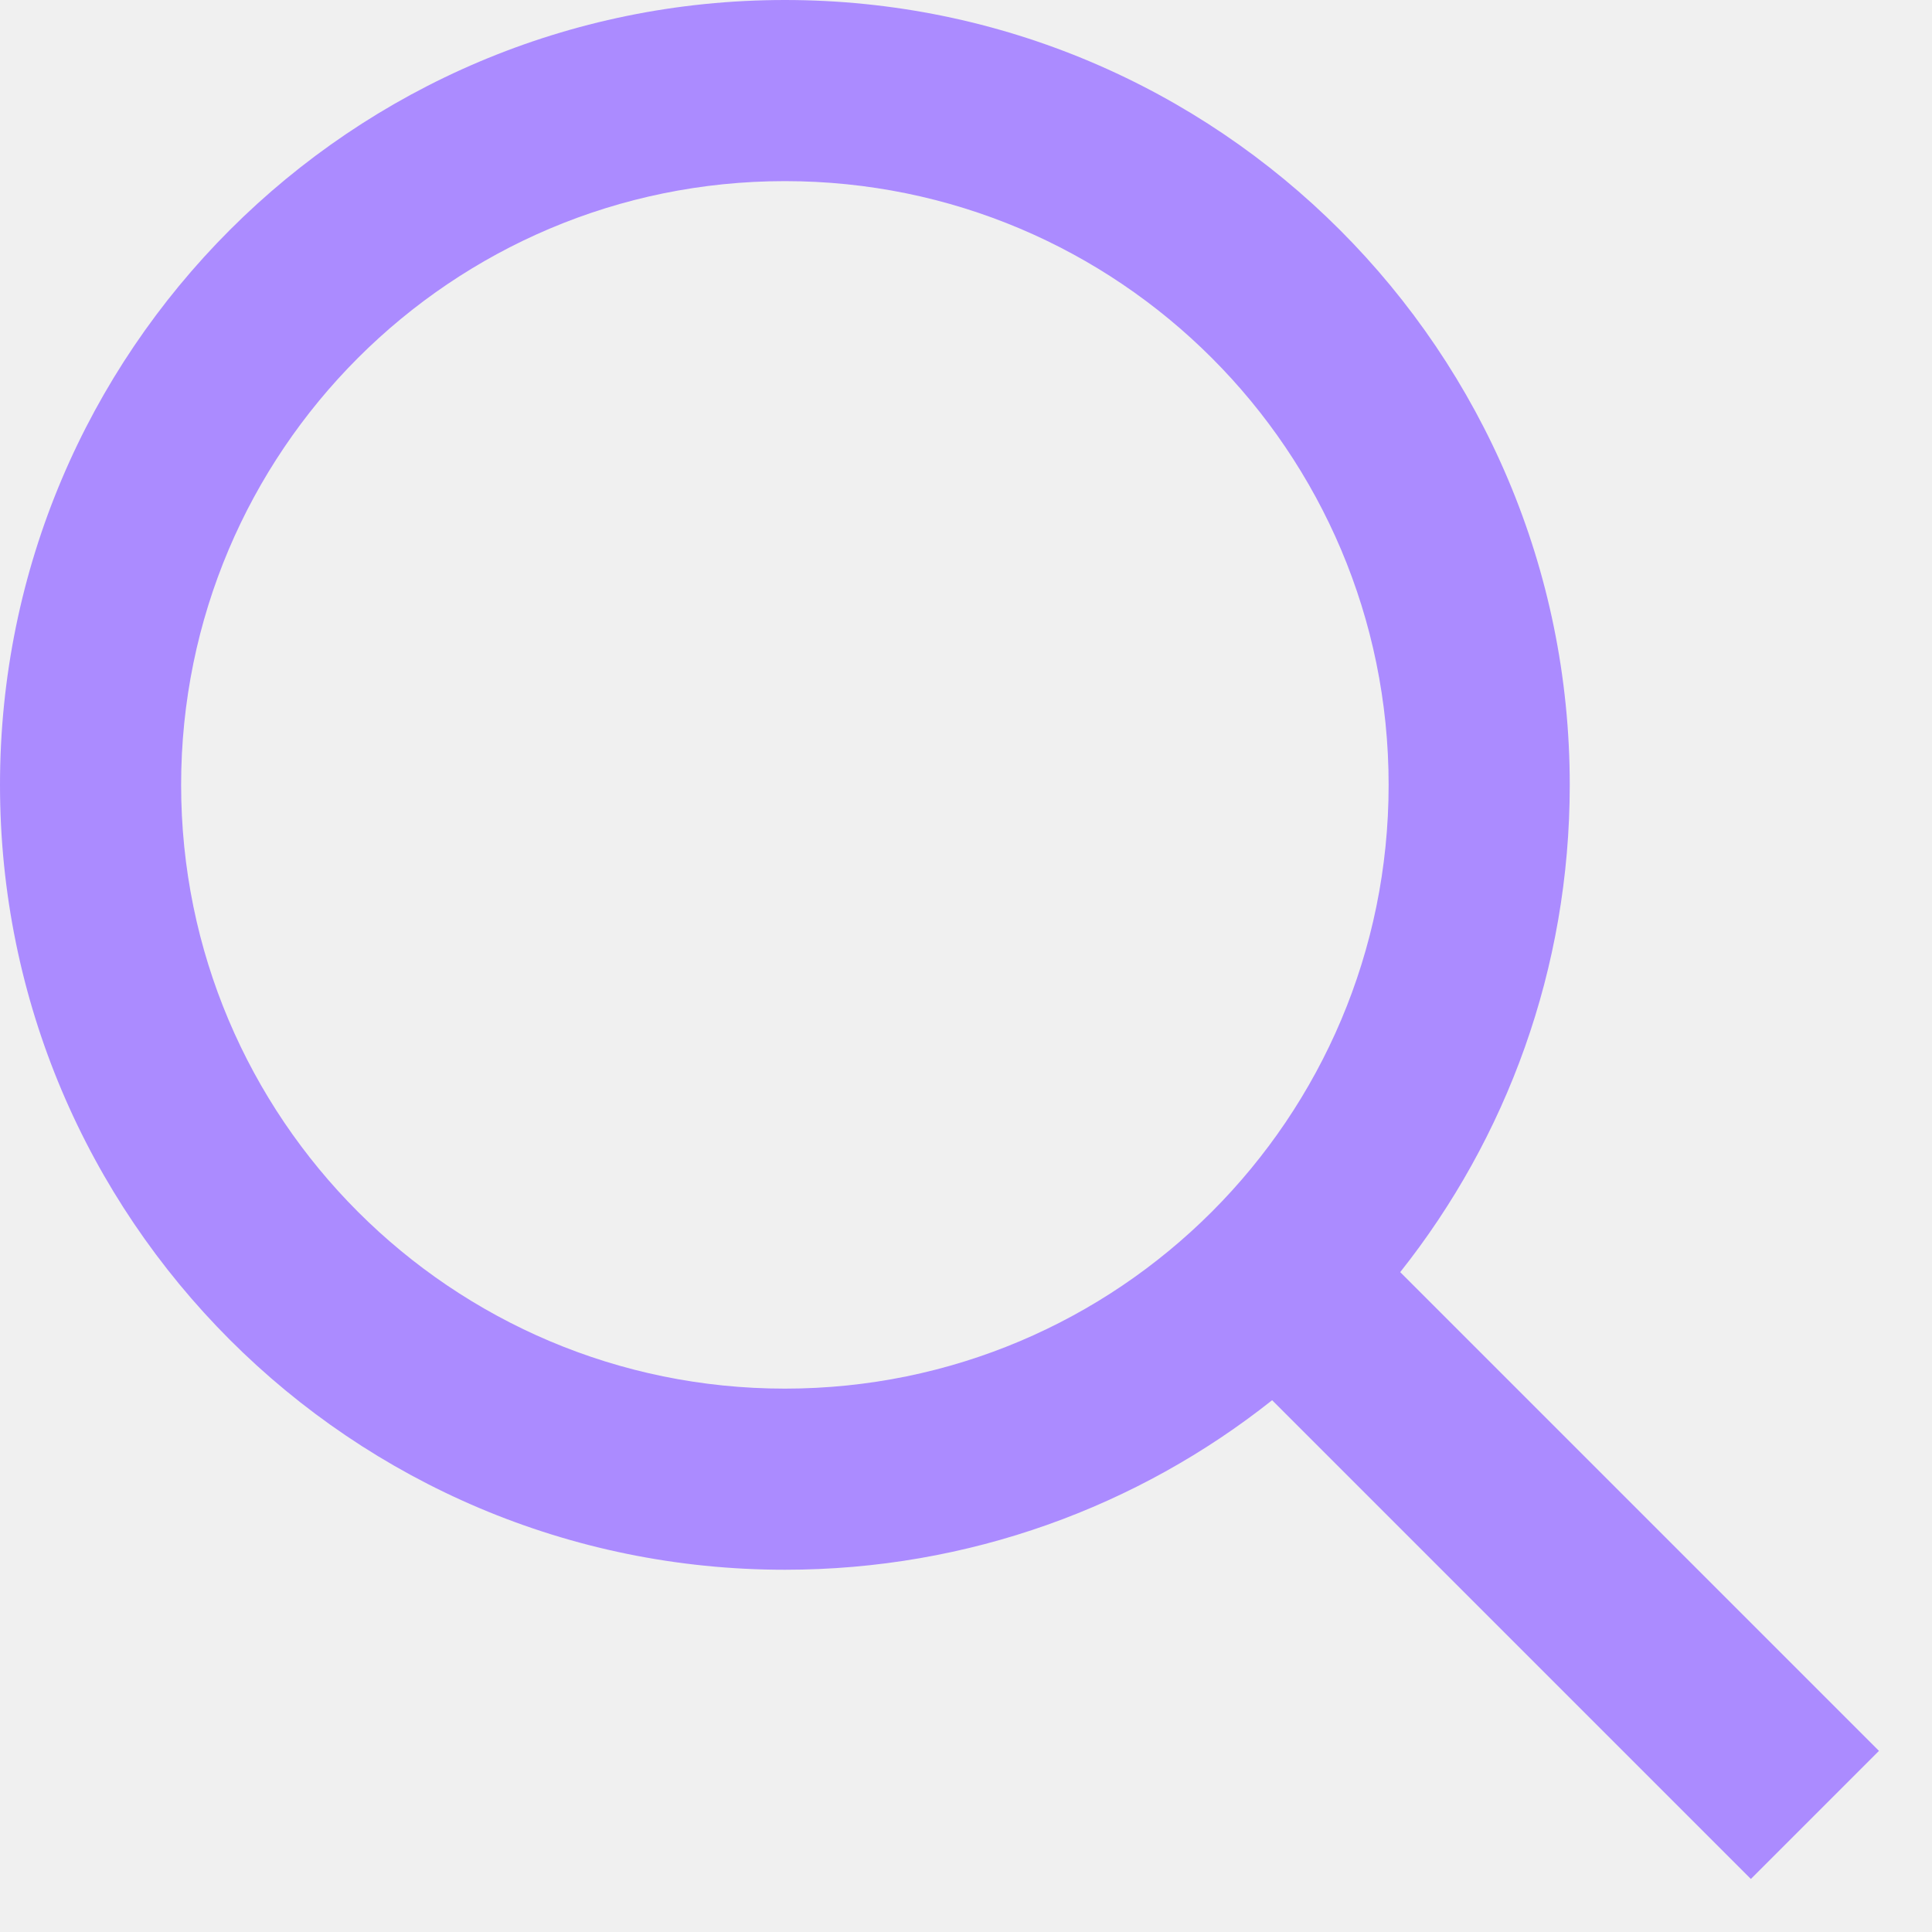
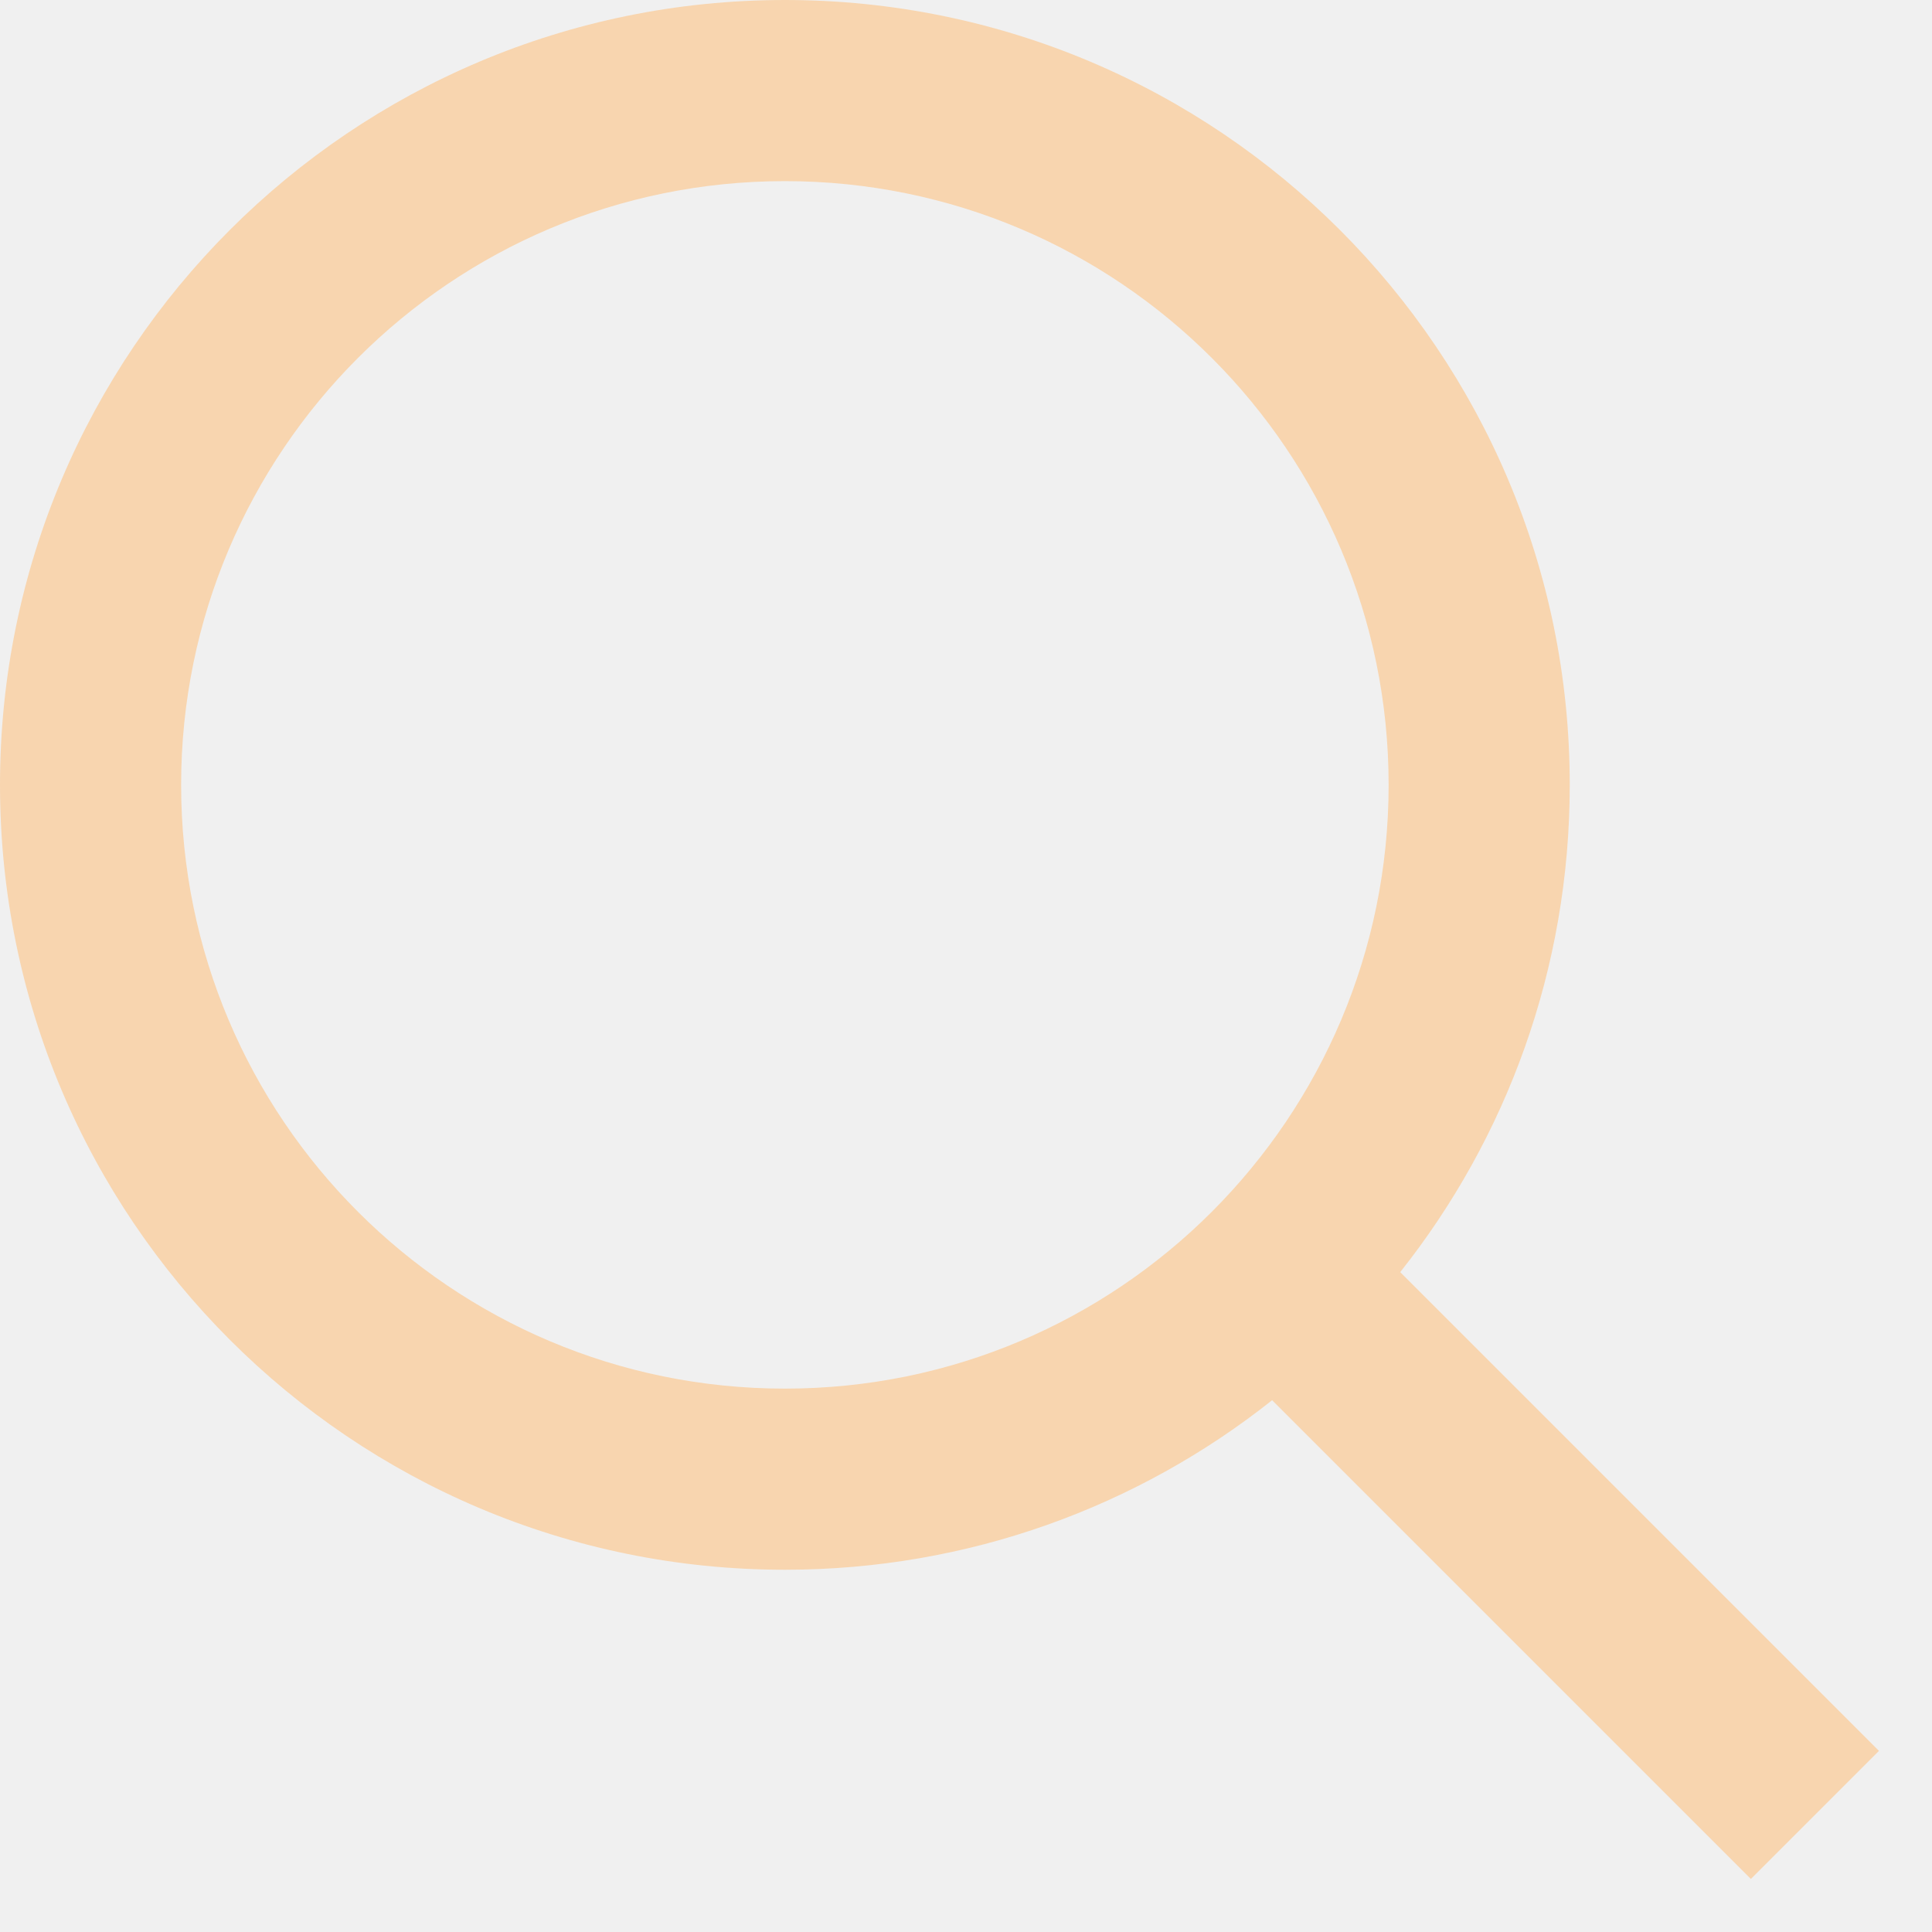
<svg xmlns="http://www.w3.org/2000/svg" width="20" height="20" viewBox="0 0 20 20" fill="none">
  <g clip-path="url(#clip0_98696_3)">
-     <path fill-rule="evenodd" clip-rule="evenodd" d="M1.875 8.125C1.875 4.673 4.673 1.875 8.125 1.875C11.577 1.875 14.375 4.673 14.375 8.125C14.375 11.577 11.577 14.375 8.125 14.375C4.673 14.375 1.875 11.577 1.875 8.125ZM8.125 0C3.638 0 0 3.638 0 8.125C0 12.612 3.638 16.25 8.125 16.25C10.031 16.25 11.784 15.594 13.169 14.495L17.462 18.788L18.125 19.451L19.451 18.125L18.788 17.462L14.495 13.169C15.594 11.784 16.25 10.031 16.25 8.125C16.25 3.638 12.612 0 8.125 0Z" fill="#AB8BFF" />
+     <path fill-rule="evenodd" clip-rule="evenodd" d="M1.875 8.125C1.875 4.673 4.673 1.875 8.125 1.875C11.577 1.875 14.375 4.673 14.375 8.125C14.375 11.577 11.577 14.375 8.125 14.375C4.673 14.375 1.875 11.577 1.875 8.125ZM8.125 0C3.638 0 0 3.638 0 8.125C0 12.612 3.638 16.25 8.125 16.25C10.031 16.25 11.784 15.594 13.169 14.495L17.462 18.788L18.125 19.451L19.451 18.125L18.788 17.462L14.495 13.169C15.594 11.784 16.25 10.031 16.25 8.125C16.25 3.638 12.612 0 8.125 0Z" fill="#f8d5af" />
  </g>
  <defs>
    <clipPath id="clip0_98696_3">
      <rect width="20" height="20" fill="white" />
    </clipPath>
  </defs>
</svg>
